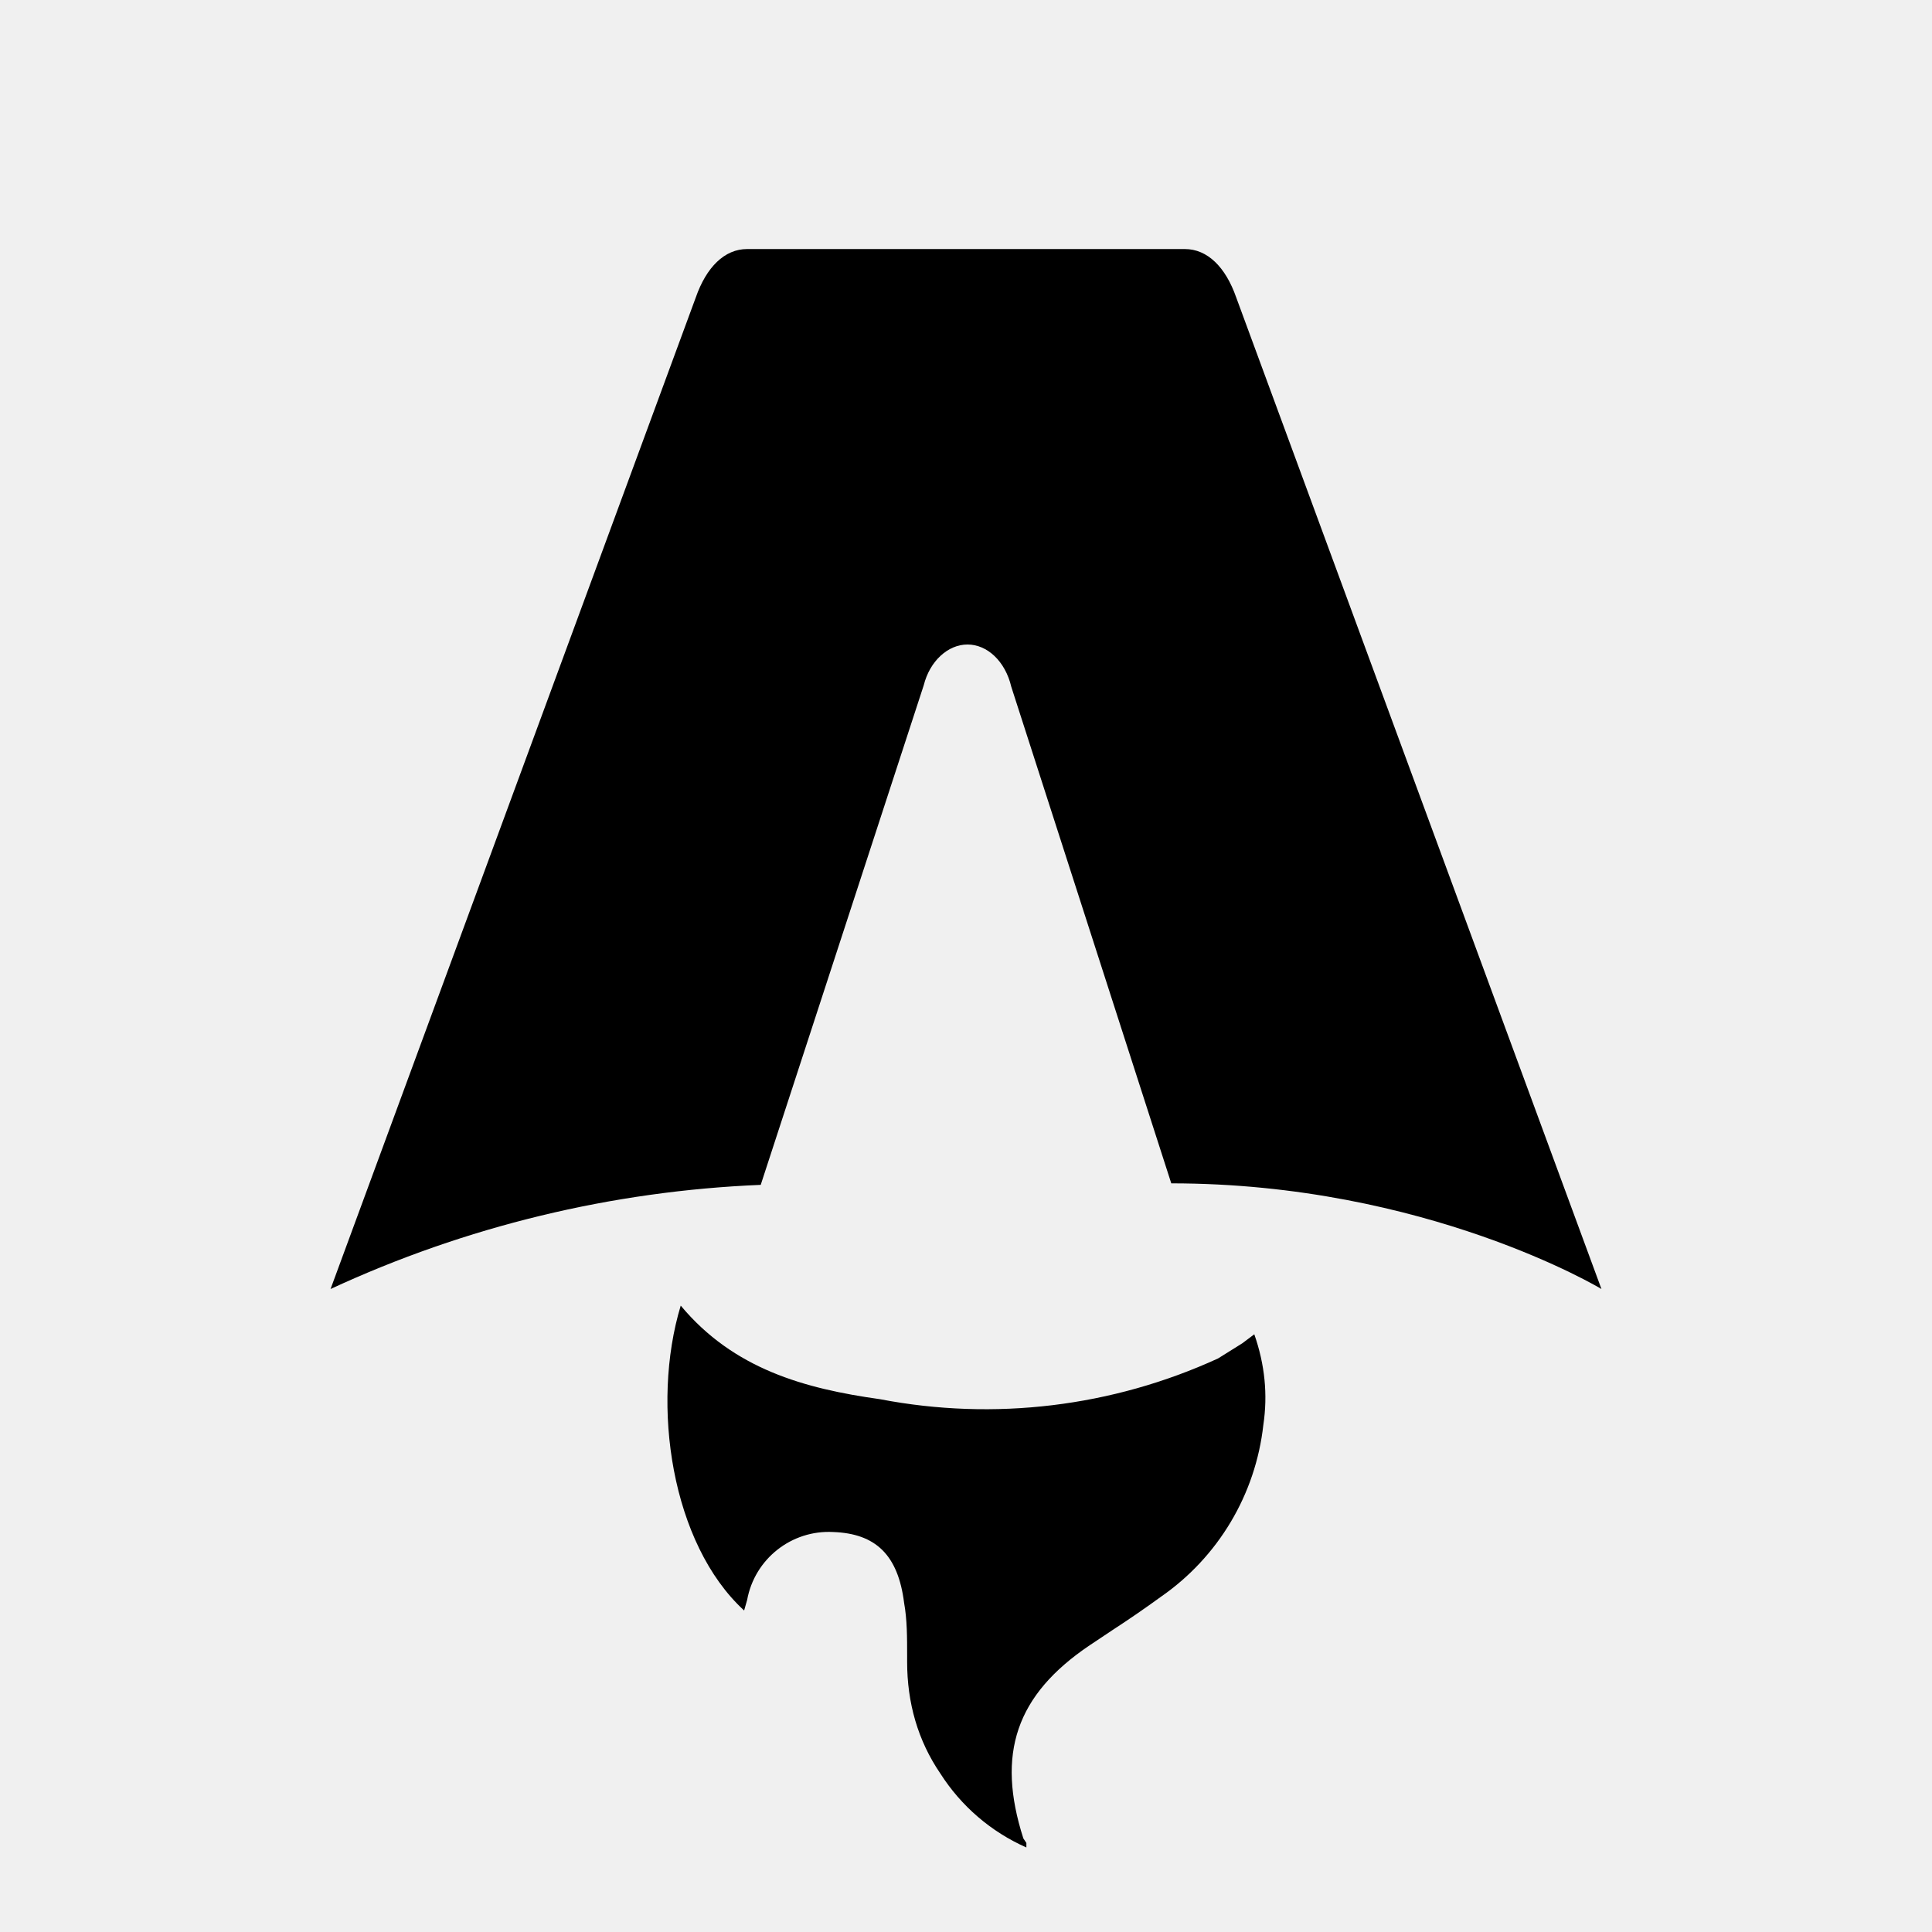
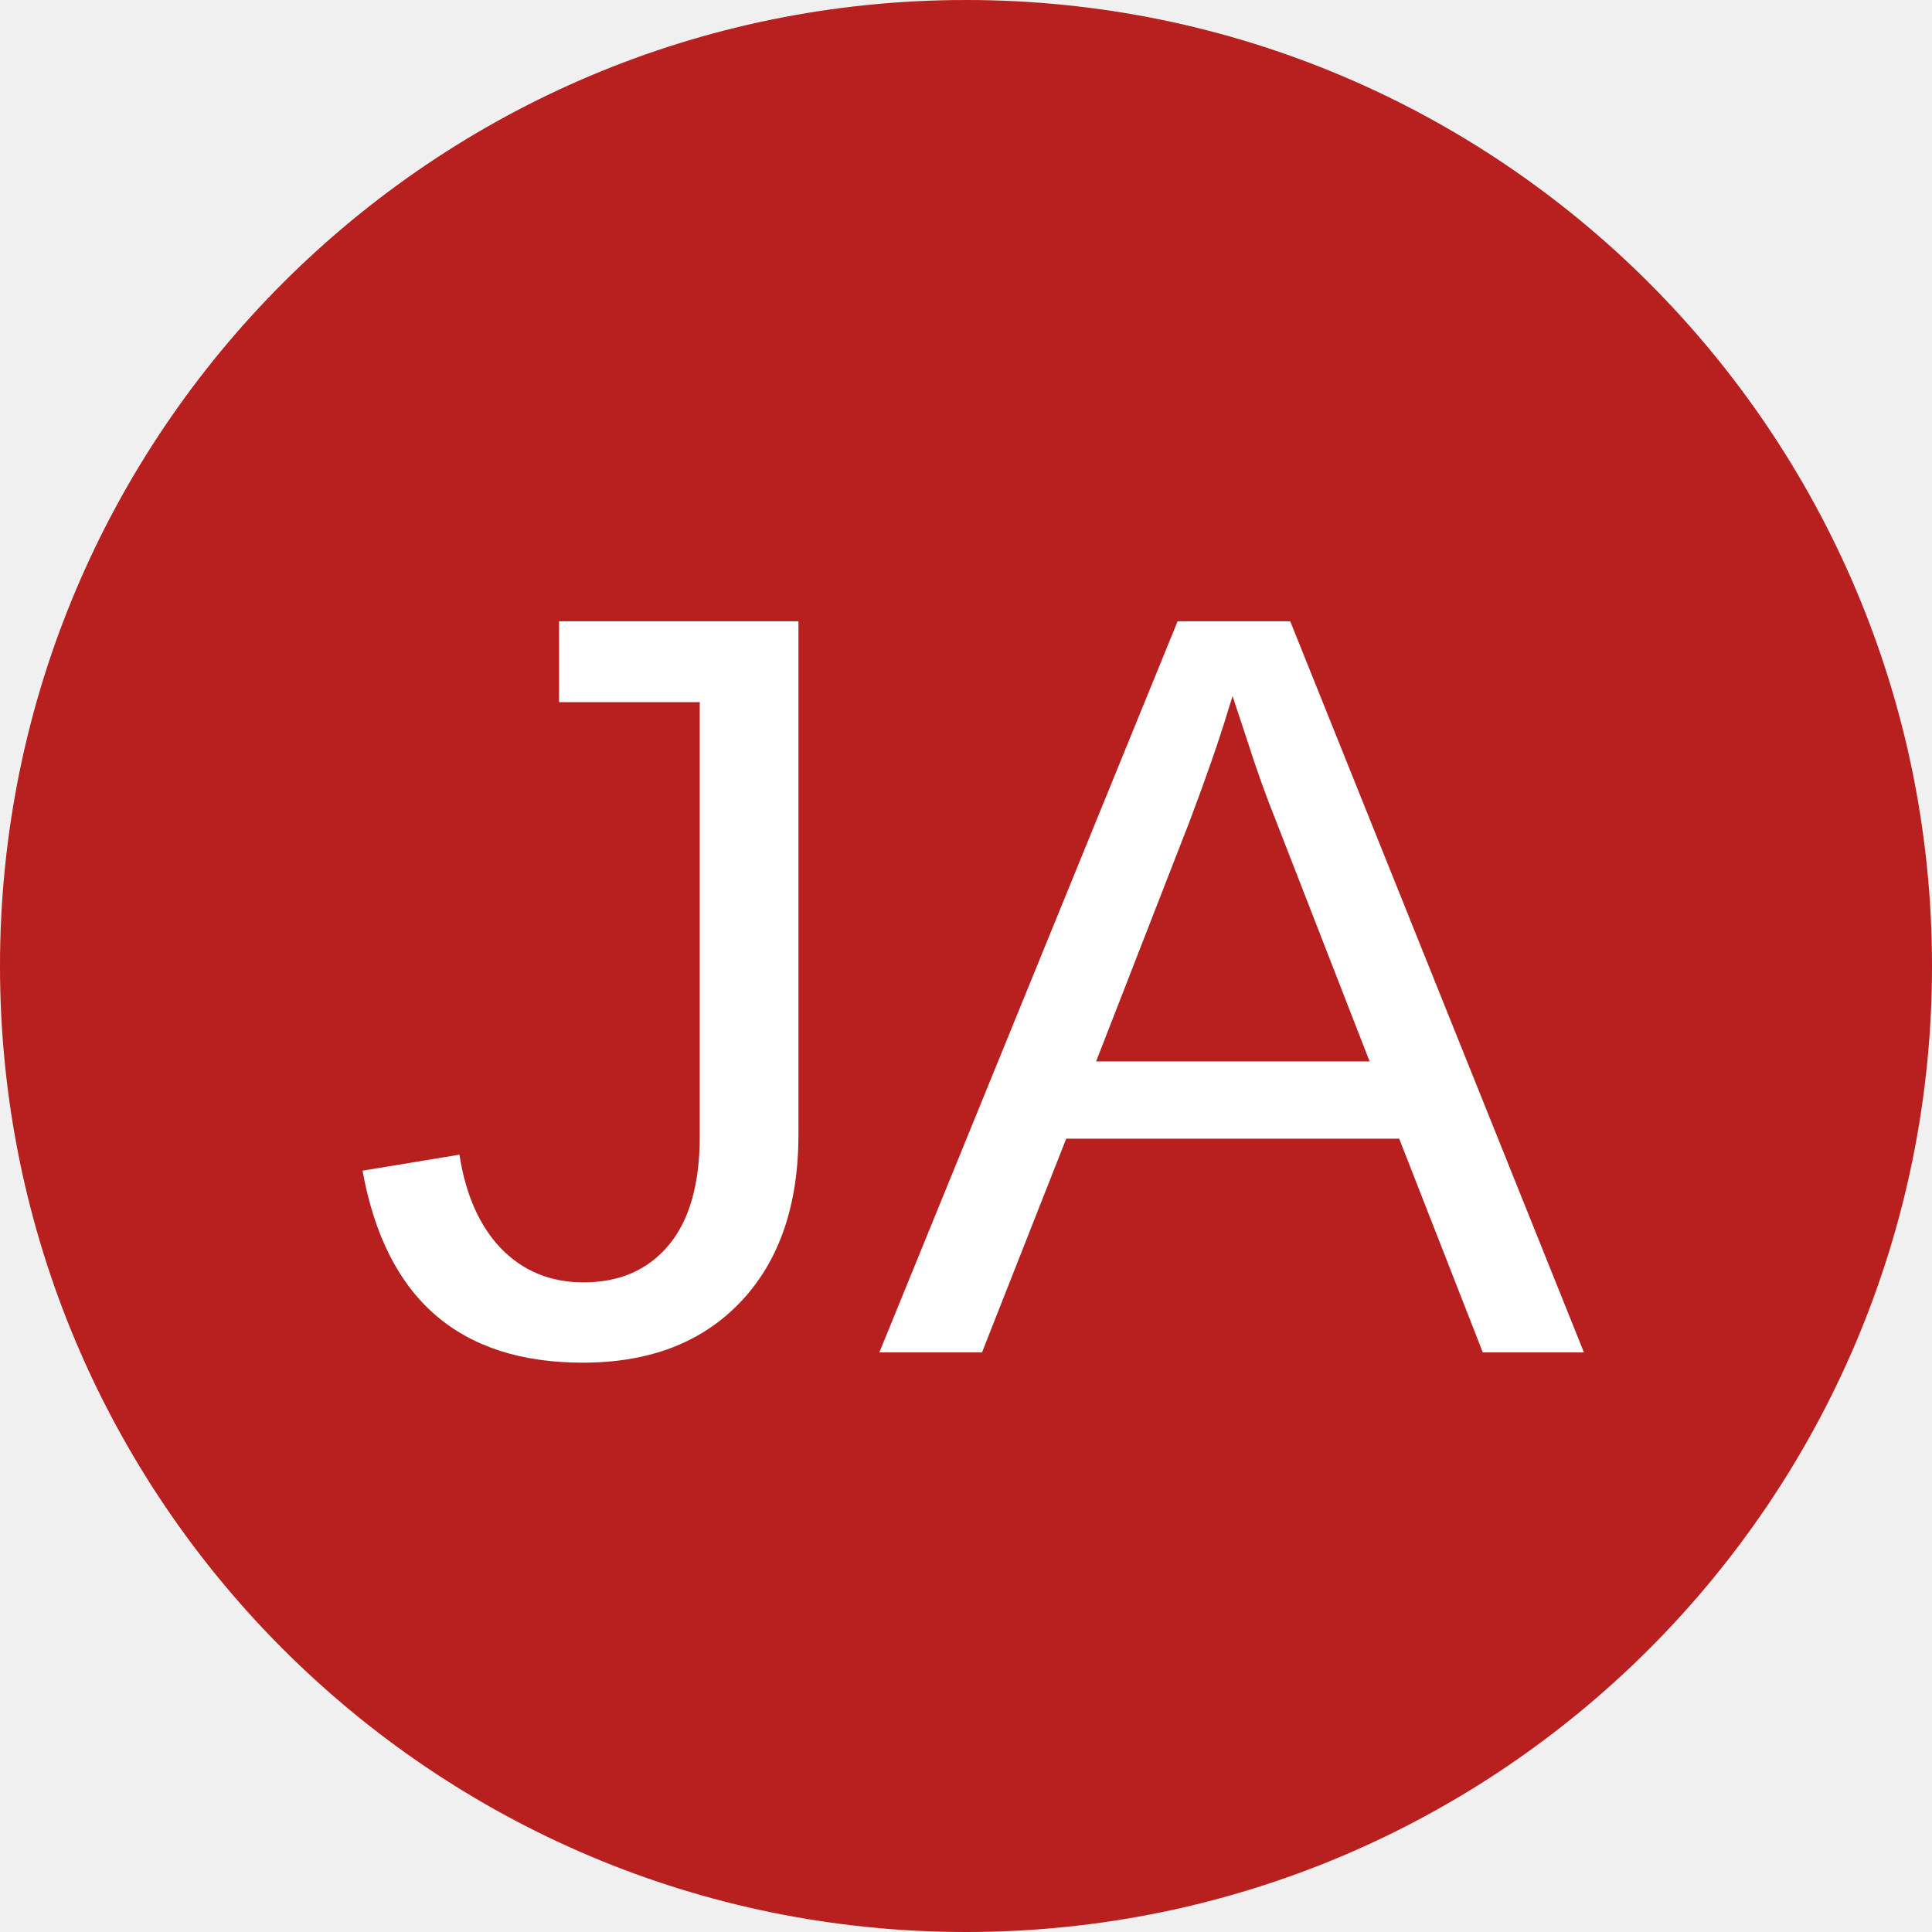
- <svg xmlns="http://www.w3.org/2000/svg" fill="none" viewBox="0 0 128 128">
-   <path d="M50.4 78.5a75.1 75.1 0 0 0-28.5 6.9l24.2-65.7c.7-2 1.9-3.2 3.4-3.2h29c1.5 0 2.7 1.2 3.4 3.2l24.2 65.7s-11.6-7-28.5-7L67 45.5c-.4-1.7-1.6-2.8-2.9-2.8-1.3 0-2.5 1.1-2.9 2.7L50.4 78.5Zm-1.1 28.2Zm-4.2-20.2c-2 6.6-.6 15.8 4.2 20.2a17.5 17.5 0 0 1 .2-.7 5.5 5.5 0 0 1 5.7-4.5c2.8.1 4.3 1.5 4.7 4.7.2 1.1.2 2.3.2 3.5v.4c0 2.7.7 5.2 2.2 7.4a13 13 0 0 0 5.7 4.9v-.3l-.2-.3c-1.8-5.6-.5-9.5 4.4-12.8l1.5-1a73 73 0 0 0 3.2-2.2 16 16 0 0 0 6.8-11.4c.3-2 .1-4-.6-6l-.8.6-1.6 1a37 37 0 0 1-22.4 2.7c-5-.7-9.7-2-13.2-6.2Z" />
-   <style>
-         path { fill: #000; }
-         @media (prefers-color-scheme: dark) {
-             path { fill: #FFF; }
-         }
-     </style>
+ <svg xmlns="http://www.w3.org/2000/svg" width="100" height="100">
+   <circle cx="50" cy="50" r="50" fill="#b81f1f" />
+   <text x="50%" y="70%" font-size="55" fill="white" text-anchor="middle" alignment-baseline="central" font-family="Arial, sans-serif">JA</text>
</svg>
